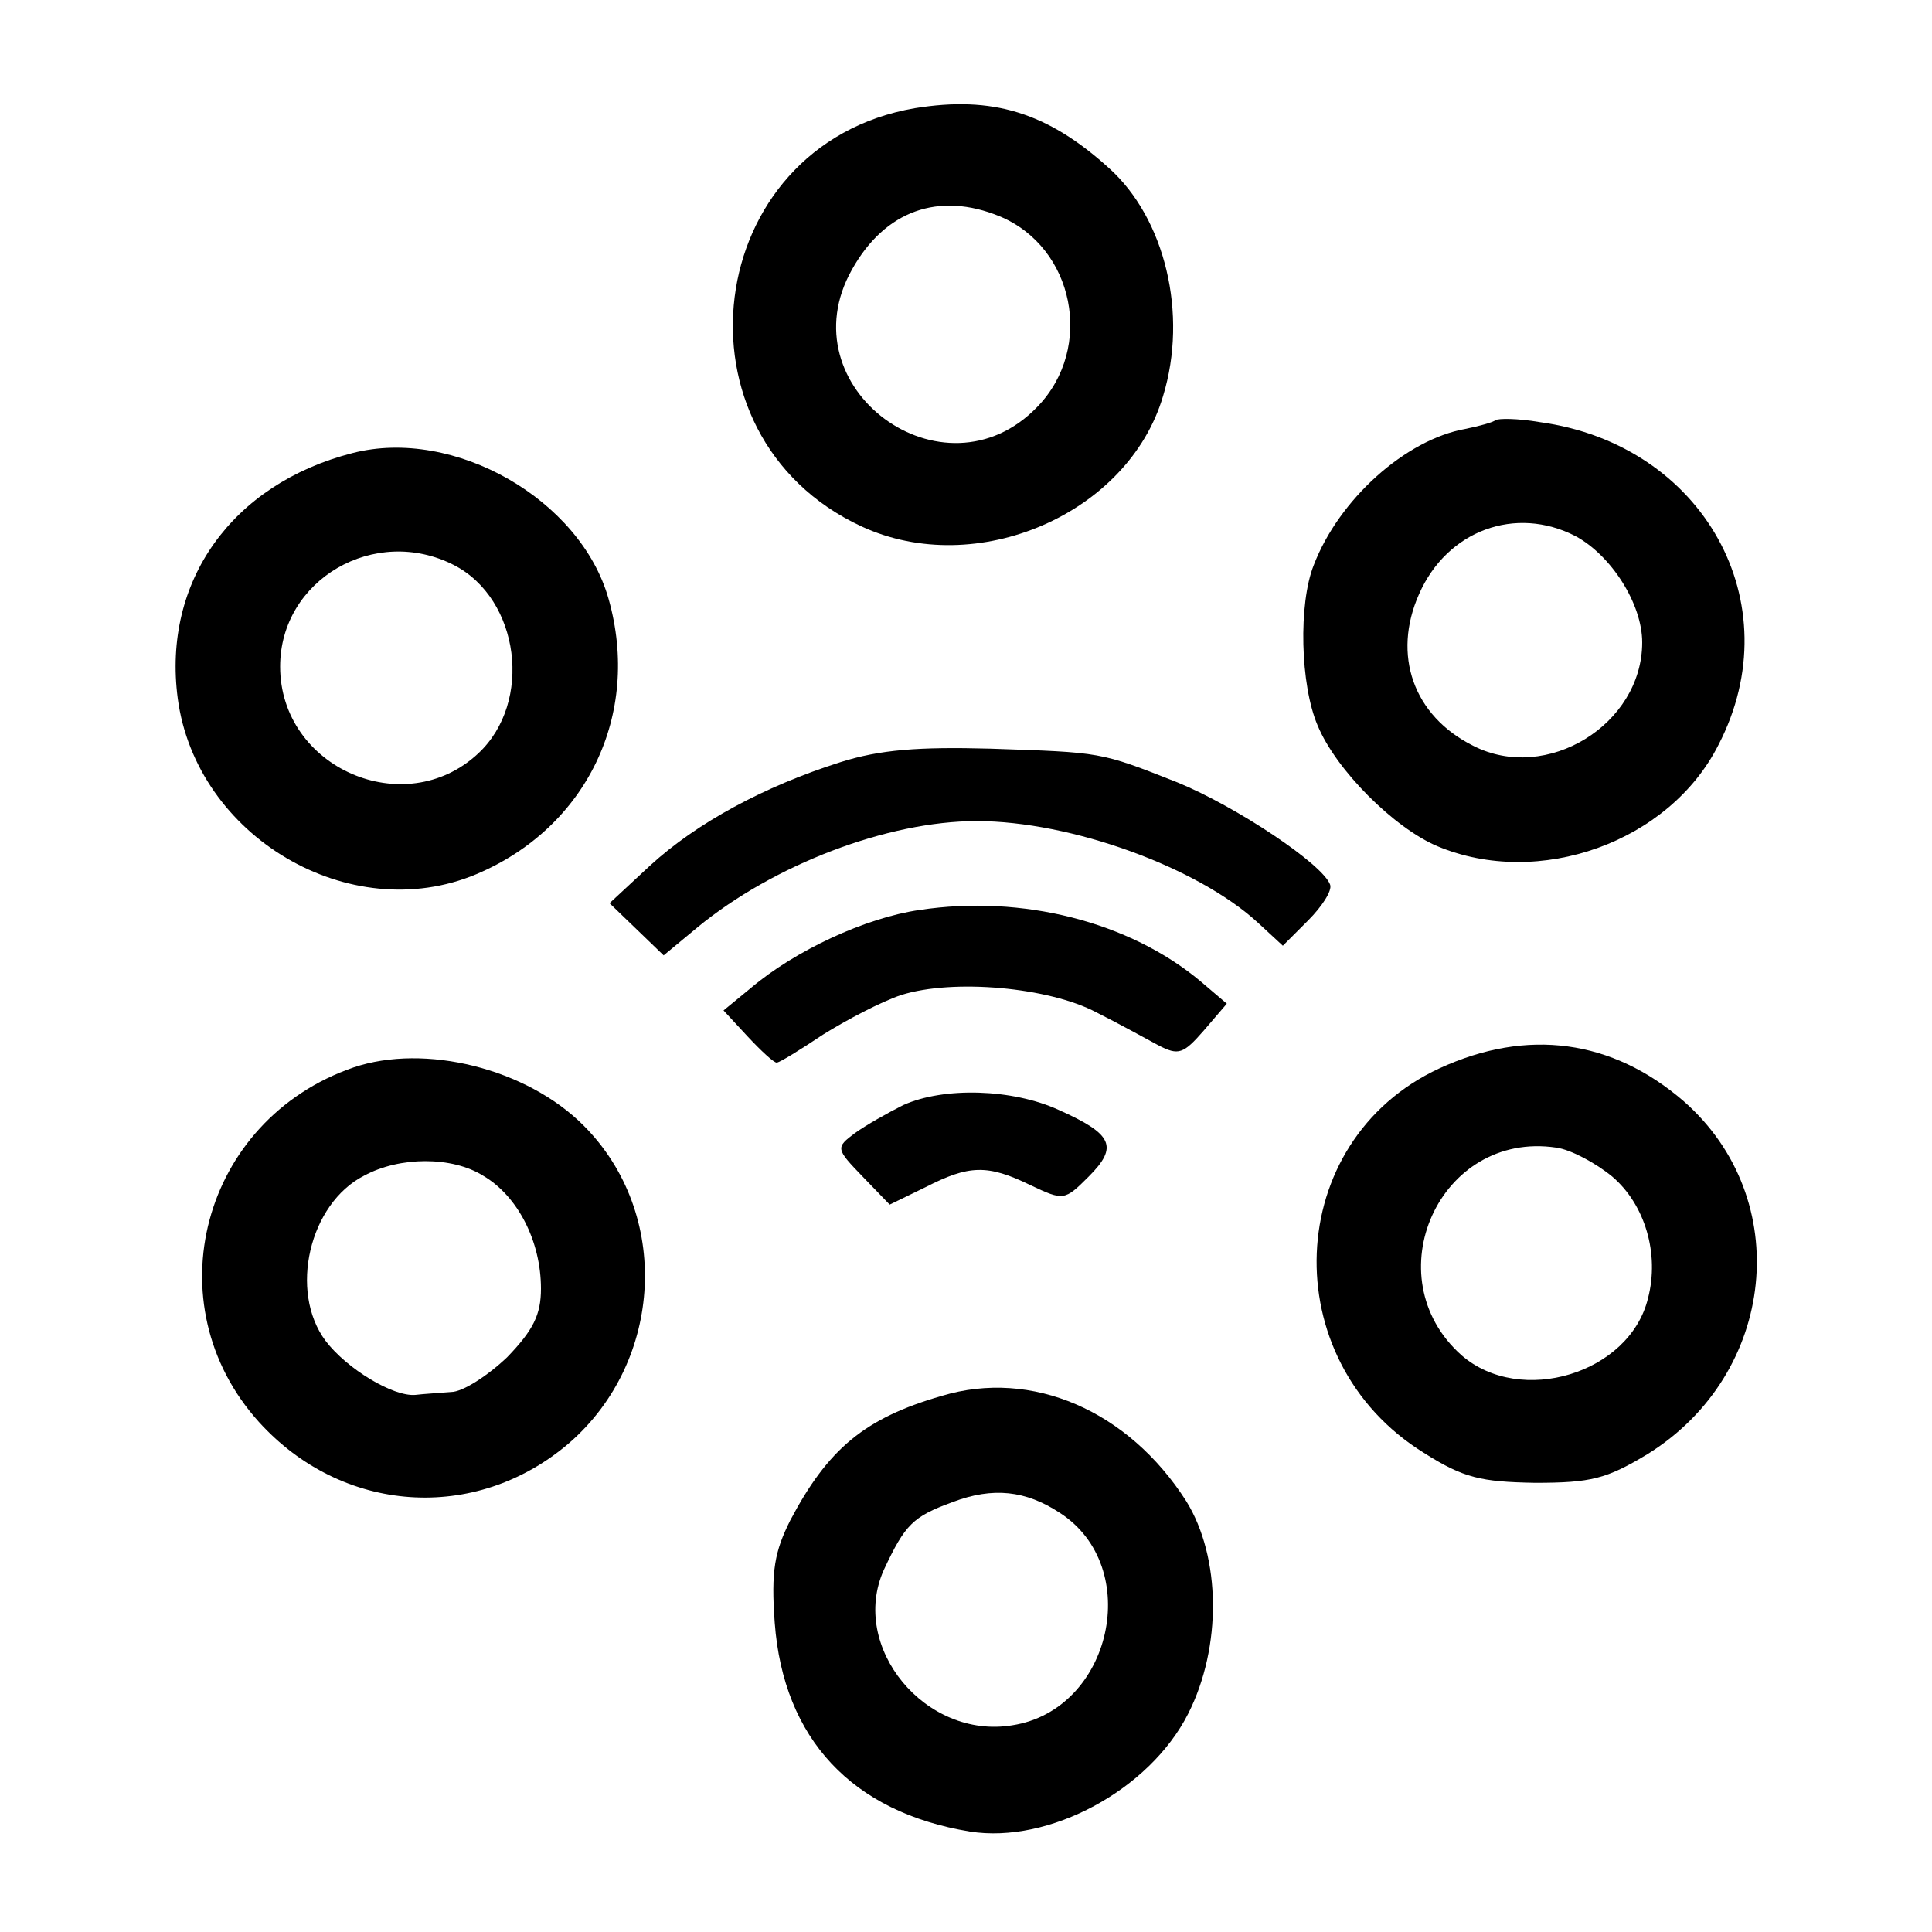
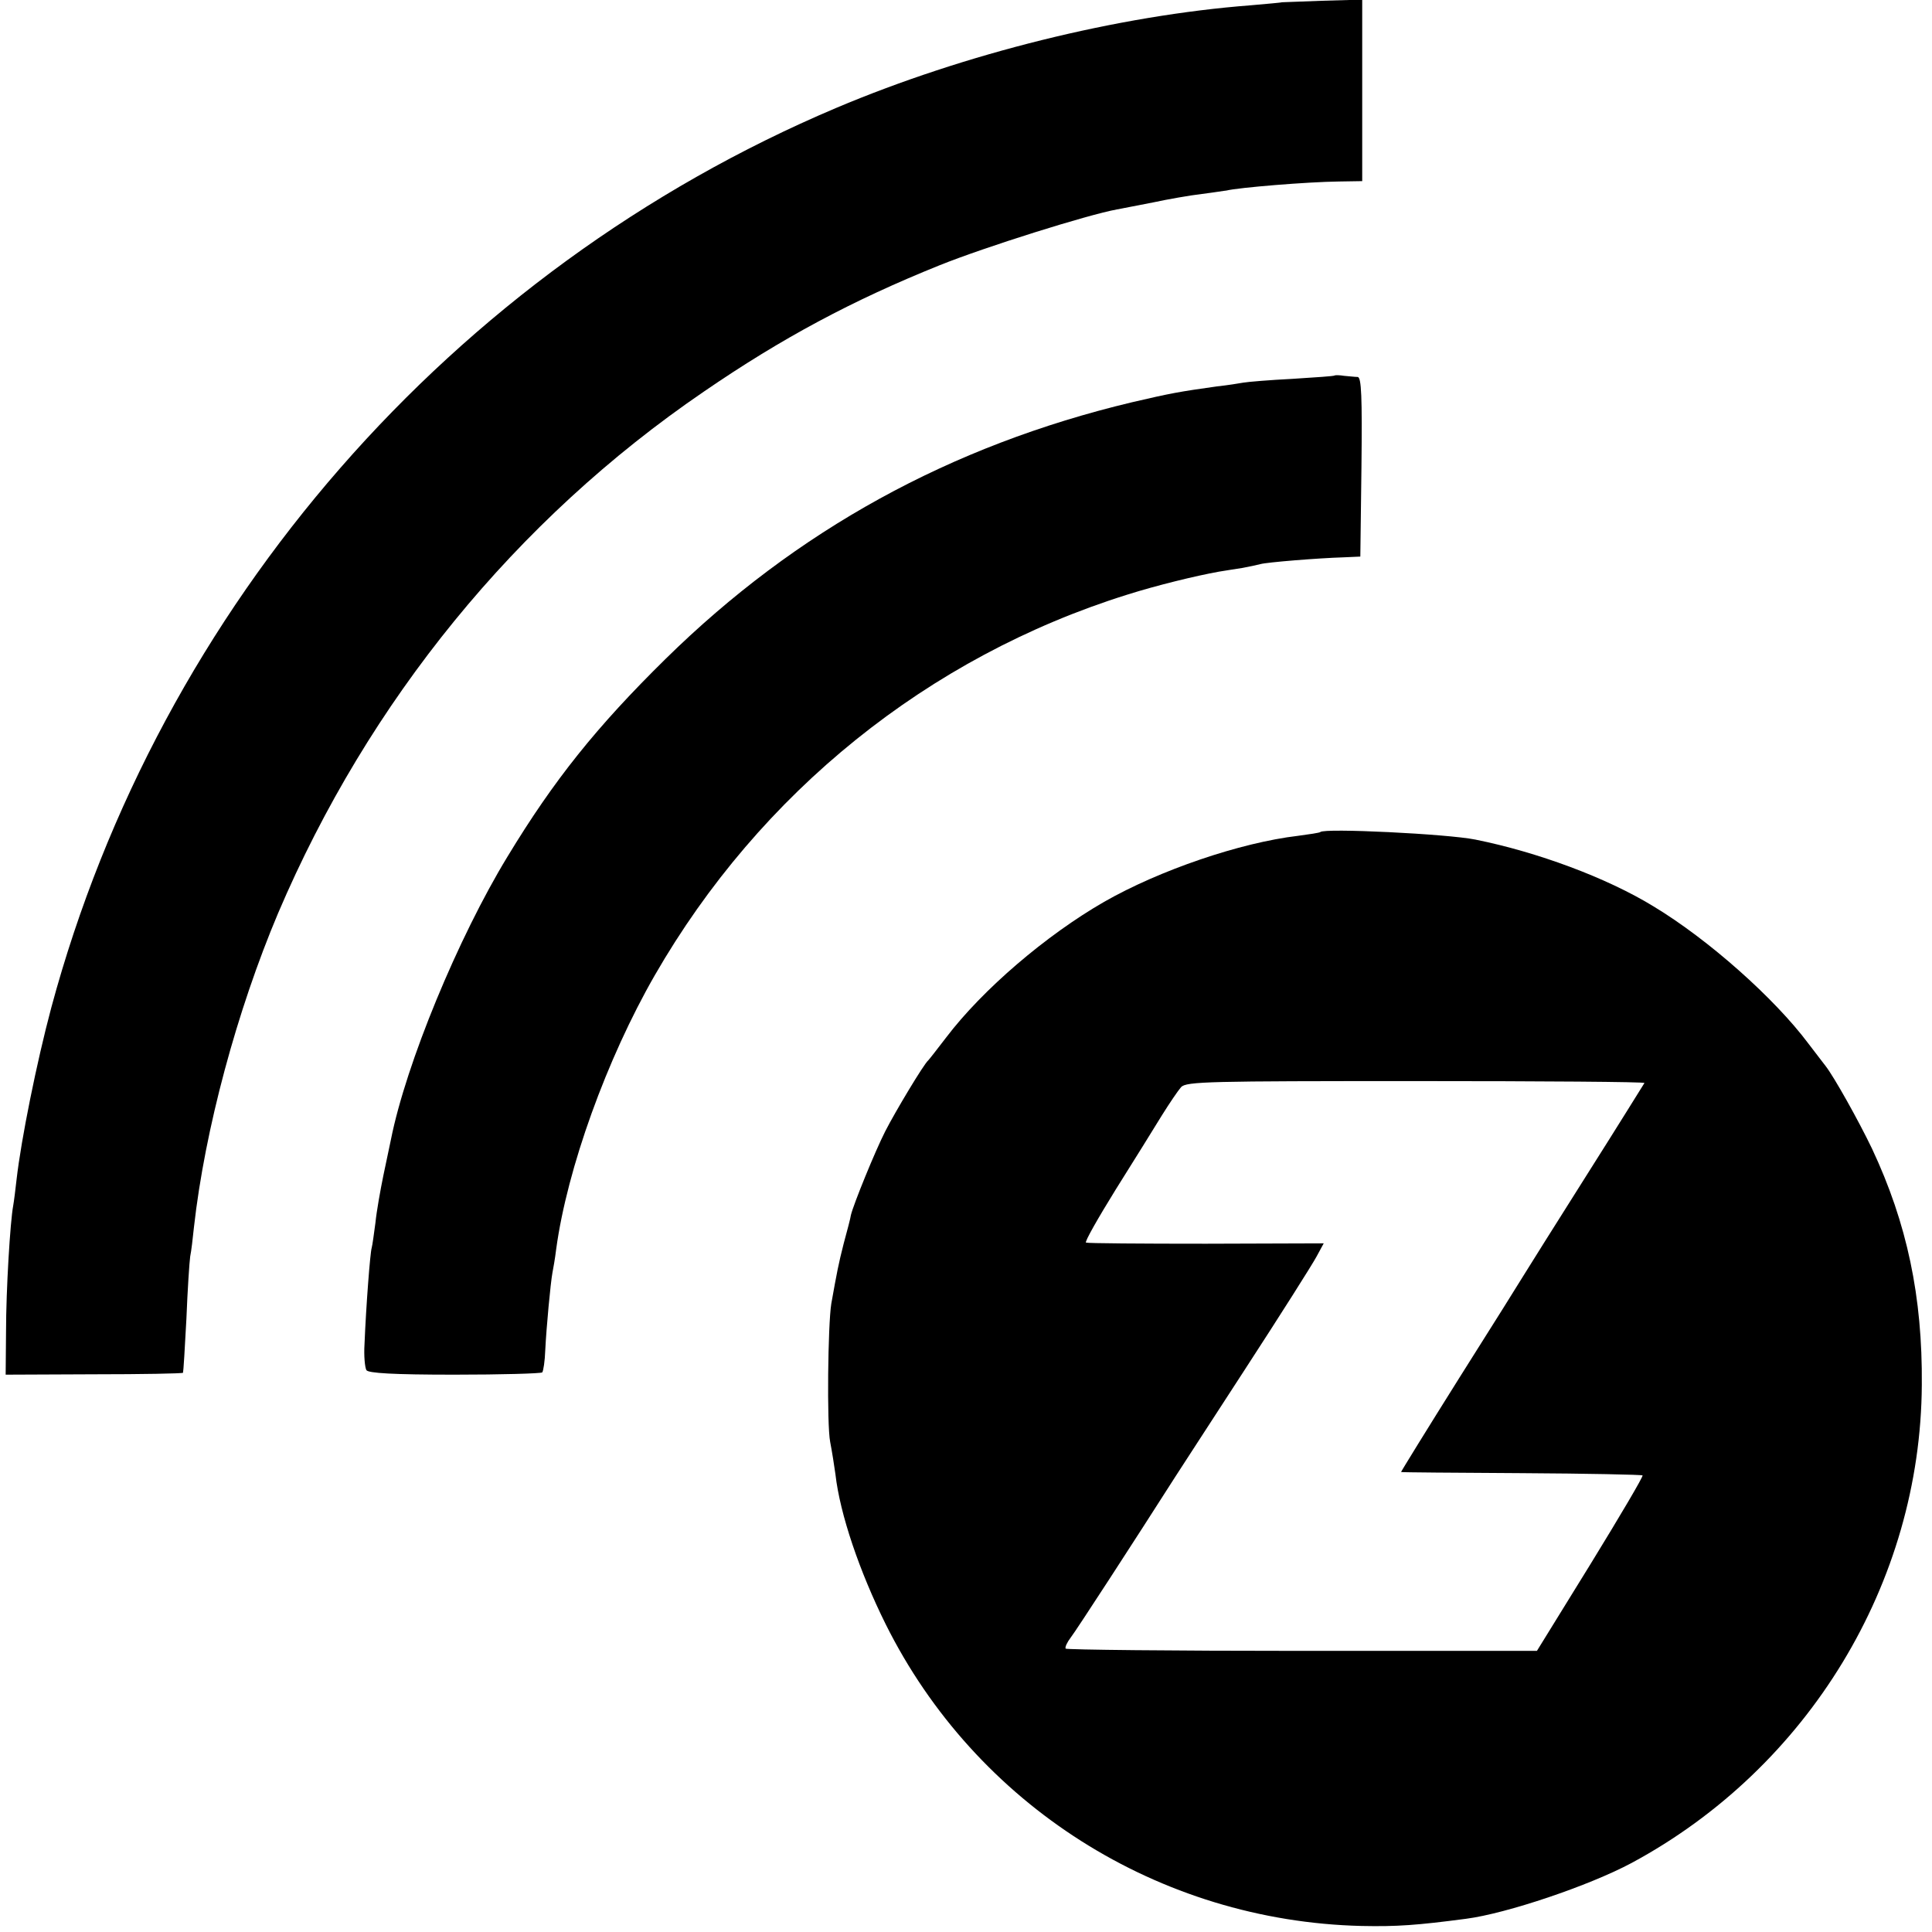
- <svg xmlns="http://www.w3.org/2000/svg" version="1.0" width="200pt" height="200pt" viewBox="0 0 200 200" preserveAspectRatio="xMidYMid meet">
-   <g transform="translate(0,200) scale(0.1,-0.1)" fill="#000000" stroke="none">
-     <path d="M947 1888 c-221 -38 -258 -339 -55 -433 119 -55 276 13 312 135 26 85 2 184 -56 236 -64 58 -121 75 -201 62z m88 -112 c77 -32 98 -136 39 -197 -97 -101 -261 20 -192 142 34 61 90 81 153 55z" />
-     <path d="M1548 1565 c-2 -2 -16 -6 -31 -9 -62 -11 -131 -73 -157 -141 -16 -40 -14 -124 4 -166 19 -46 79 -106 124 -125 105 -44 240 4 291 105 76 147 -16 311 -185 334 -23 4 -43 4 -46 2z m83 -120 c37 -20 69 -70 69 -110 0 -85 -99 -146 -175 -107 -62 31 -84 94 -56 157 29 66 100 92 162 60z" />
-     <path d="M365 1531 c-125 -32 -197 -133 -181 -254 19 -143 178 -237 309 -182 114 48 171 165 137 285 -29 103 -160 178 -265 151z m105 -116 c68 -35 82 -142 25 -195 -76 -71 -205 -15 -205 90 0 90 98 147 180 105z" />
-     <path d="M870 1211 c-79 -25 -149 -63 -197 -107 l-42 -39 28 -27 28 -27 35 29 c79 65 197 110 289 110 98 0 229 -48 291 -105 l26 -24 26 26 c15 15 25 31 23 37 -7 21 -97 81 -158 106 -81 32 -78 31 -194 35 -74 2 -114 -1 -155 -14z" />
-     <path d="M952 1058 c-56 -8 -129 -42 -175 -81 l-28 -23 25 -27 c14 -15 27 -27 30 -27 3 0 24 13 48 29 24 15 60 34 81 41 54 17 153 8 202 -18 22 -11 51 -27 64 -34 21 -11 26 -9 47 15 l24 28 -27 23 c-74 62 -185 90 -291 74z" />
-     <path d="M1490 894 c-162 -75 -171 -302 -16 -398 41 -26 59 -30 115 -31 58 0 74 4 117 30 133 83 152 264 37 365 -74 64 -162 76 -253 34z m179 -112 c34 -29 49 -80 37 -126 -19 -78 -132 -112 -193 -59 -91 81 -23 233 98 215 15 -2 41 -16 58 -30z" />
-     <path d="M366 895 c-157 -54 -208 -245 -98 -367 86 -95 224 -105 321 -22 98 85 106 238 15 329 -59 59 -164 85 -238 60z m134 -112 c36 -21 60 -68 60 -117 0 -27 -8 -43 -35 -71 -20 -19 -46 -36 -58 -36 -12 -1 -29 -2 -37 -3 -23 -2 -71 27 -93 56 -38 51 -17 142 40 171 37 20 91 20 123 0z" />
-     <path d="M935 856 c-16 -8 -39 -21 -50 -29 -20 -15 -20 -16 8 -45 l28 -29 37 18 c45 23 64 24 109 2 34 -16 35 -16 60 9 31 31 25 44 -31 69 -48 22 -119 24 -161 5z" />
-     <path d="M975 555 c-80 -23 -118 -55 -157 -129 -16 -32 -20 -52 -16 -106 9 -120 80 -196 202 -216 82 -13 186 43 226 122 35 69 34 162 -2 220 -60 94 -160 137 -253 109z m122 -121 c87 -56 54 -204 -49 -220 -90 -15 -169 81 -133 161 22 47 30 55 71 70 42 16 76 12 111 -11z" />
+ <svg xmlns="http://www.w3.org/2000/svg" version="1.0" width="512pt" height="512pt" viewBox="0 0 512 512" preserveAspectRatio="xMidYMid meet">
+   <g transform="translate(0,512) scale(0.1,-0.1)" fill="#000000" stroke="none">
+     <path d="M3397 5114 c-1 -1 -38 -4 -82 -8 -352 -27 -758 -128 -1099 -272 -1018 -431 -1793 -1319 -2080 -2384 -39 -146 -80 -350 -92 -455 -3 -27 -7 -59 -9 -70 -8 -42 -19 -224 -19 -334 l-1 -114 233 1 c129 0 235 2 237 4 1 2 5 66 9 143 3 77 8 151 10 165 3 14 7 49 10 78 29 259 114 574 223 832 240 563 630 1042 1128 1382 207 142 394 242 625 335 122 49 393 134 470 148 17 3 61 12 98 19 37 8 94 18 127 22 33 4 62 9 65 9 32 8 215 23 298 24 l62 1 0 240 0 241 -106 -3 c-58 -2 -106 -4 -107 -4z" />
+     <path d="M3537 4125 c-1 -2 -51 -5 -112 -9 -60 -3 -119 -8 -130 -10 -11 -2 -42 -7 -70 -10 -100 -14 -122 -18 -225 -42 -482 -115 -890 -340 -1236 -680 -183 -180 -296 -321 -419 -524 -131 -215 -269 -549 -309 -750 -3 -14 -12 -57 -20 -95 -8 -39 -18 -95 -21 -125 -4 -30 -8 -60 -10 -67 -4 -12 -15 -155 -19 -255 -2 -31 1 -62 5 -69 5 -8 71 -12 233 -12 125 0 229 3 233 6 3 4 7 30 8 59 3 61 14 178 19 205 2 10 7 38 10 63 29 213 134 504 261 725 279 485 725 844 1252 1009 79 25 182 50 243 61 17 3 45 7 63 10 17 3 39 8 47 10 17 5 154 16 220 18 l45 2 3 238 c2 186 0 237 -10 238 -7 0 -23 2 -36 3 -12 2 -23 2 -25 1z" />
+     <path d="M3499 2915 c-2 -2 -29 -6 -59 -10 -153 -18 -367 -91 -514 -175 -153 -88 -322 -232 -419 -360 -23 -30 -44 -57 -47 -60 -12 -10 -88 -137 -114 -188 -27 -53 -84 -193 -91 -222 -1 -8 -10 -42 -19 -75 -14 -55 -18 -76 -33 -160 -9 -56 -12 -320 -3 -366 5 -26 11 -64 14 -86 12 -106 64 -258 133 -397 239 -480 724 -787 1261 -800 94 -2 148 2 277 19 108 14 327 88 439 148 468 252 766 742 769 1267 2 233 -39 428 -132 626 -36 75 -101 191 -123 219 -5 6 -25 33 -46 60 -89 119 -264 275 -410 363 -124 76 -308 144 -472 177 -74 15 -401 31 -411 20z m859 -665 c-2 -3 -70 -113 -153 -244 -82 -130 -157 -249 -166 -264 -9 -15 -86 -138 -172 -274 -86 -137 -155 -249 -154 -249 1 -1 145 -2 319 -3 174 -1 319 -4 321 -6 2 -3 -60 -108 -138 -235 l-142 -230 -623 0 c-342 0 -624 3 -626 6 -2 4 4 17 14 30 14 18 166 252 277 426 6 9 88 136 183 282 95 146 181 282 191 301 l19 35 -312 -1 c-171 0 -314 1 -318 3 -4 2 32 65 79 141 47 75 102 163 122 196 20 32 43 66 51 75 14 15 74 16 623 16 334 0 606 -2 605 -5z" />
  </g>
</svg>
